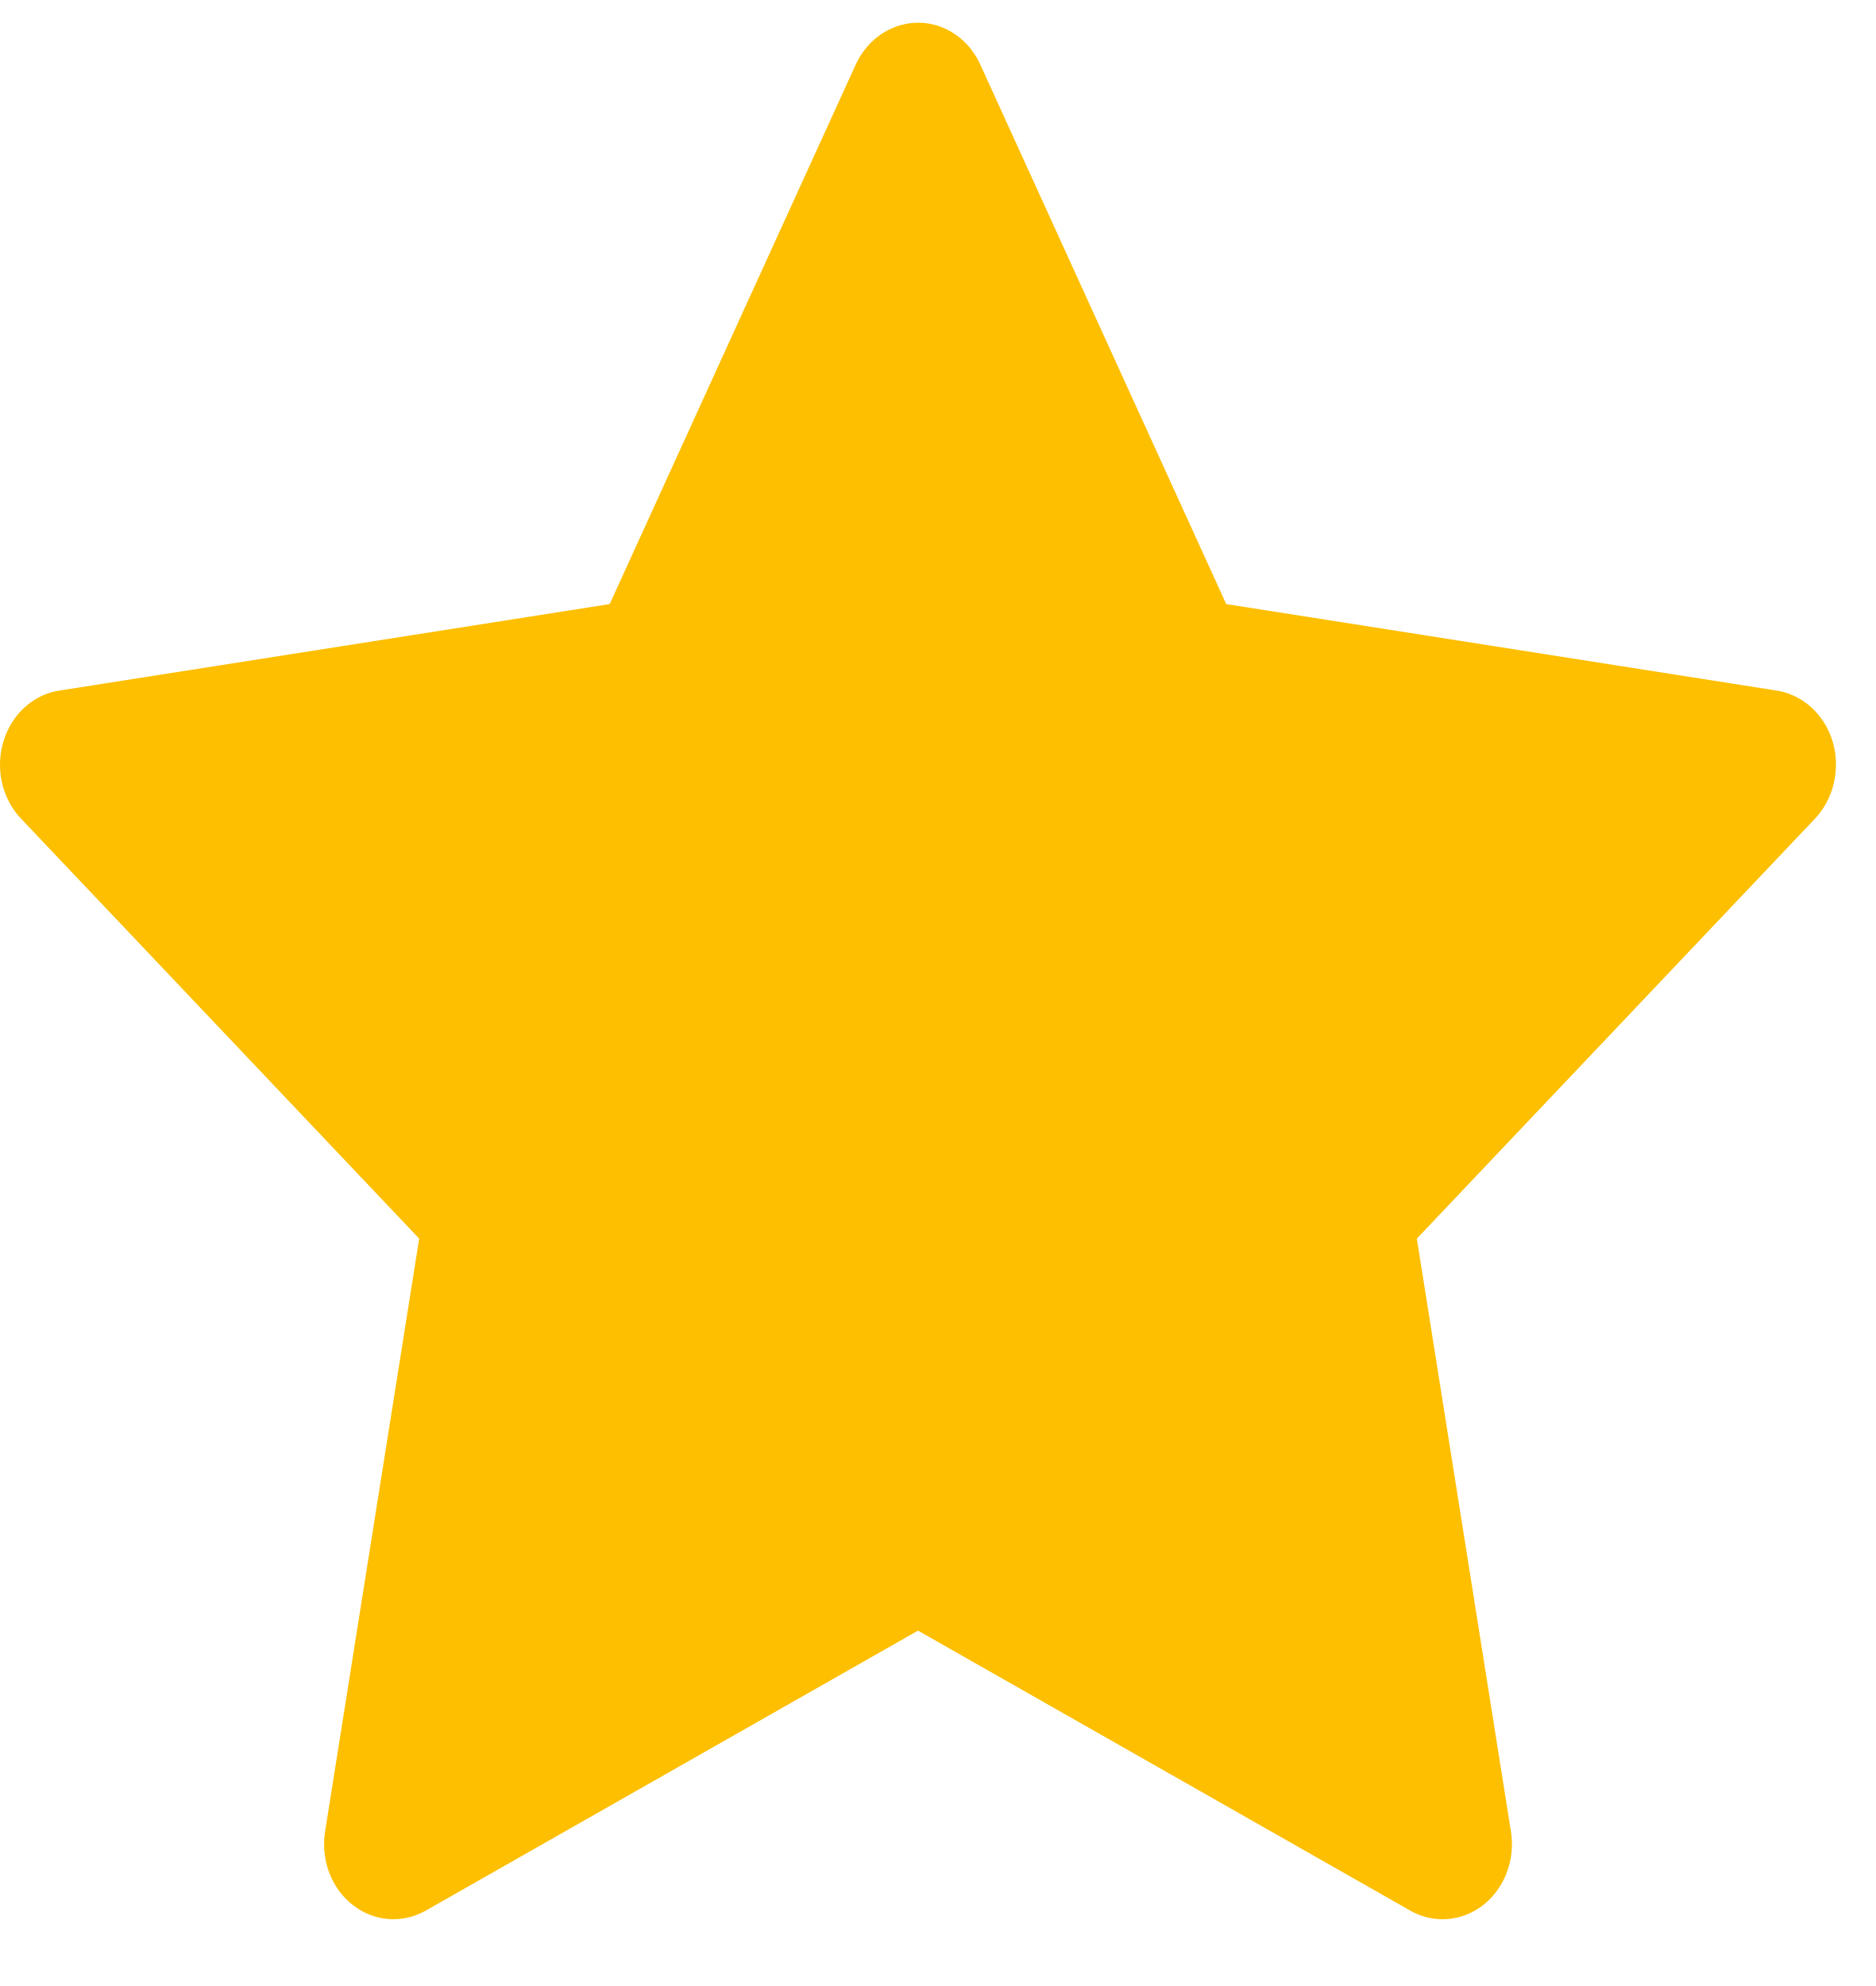
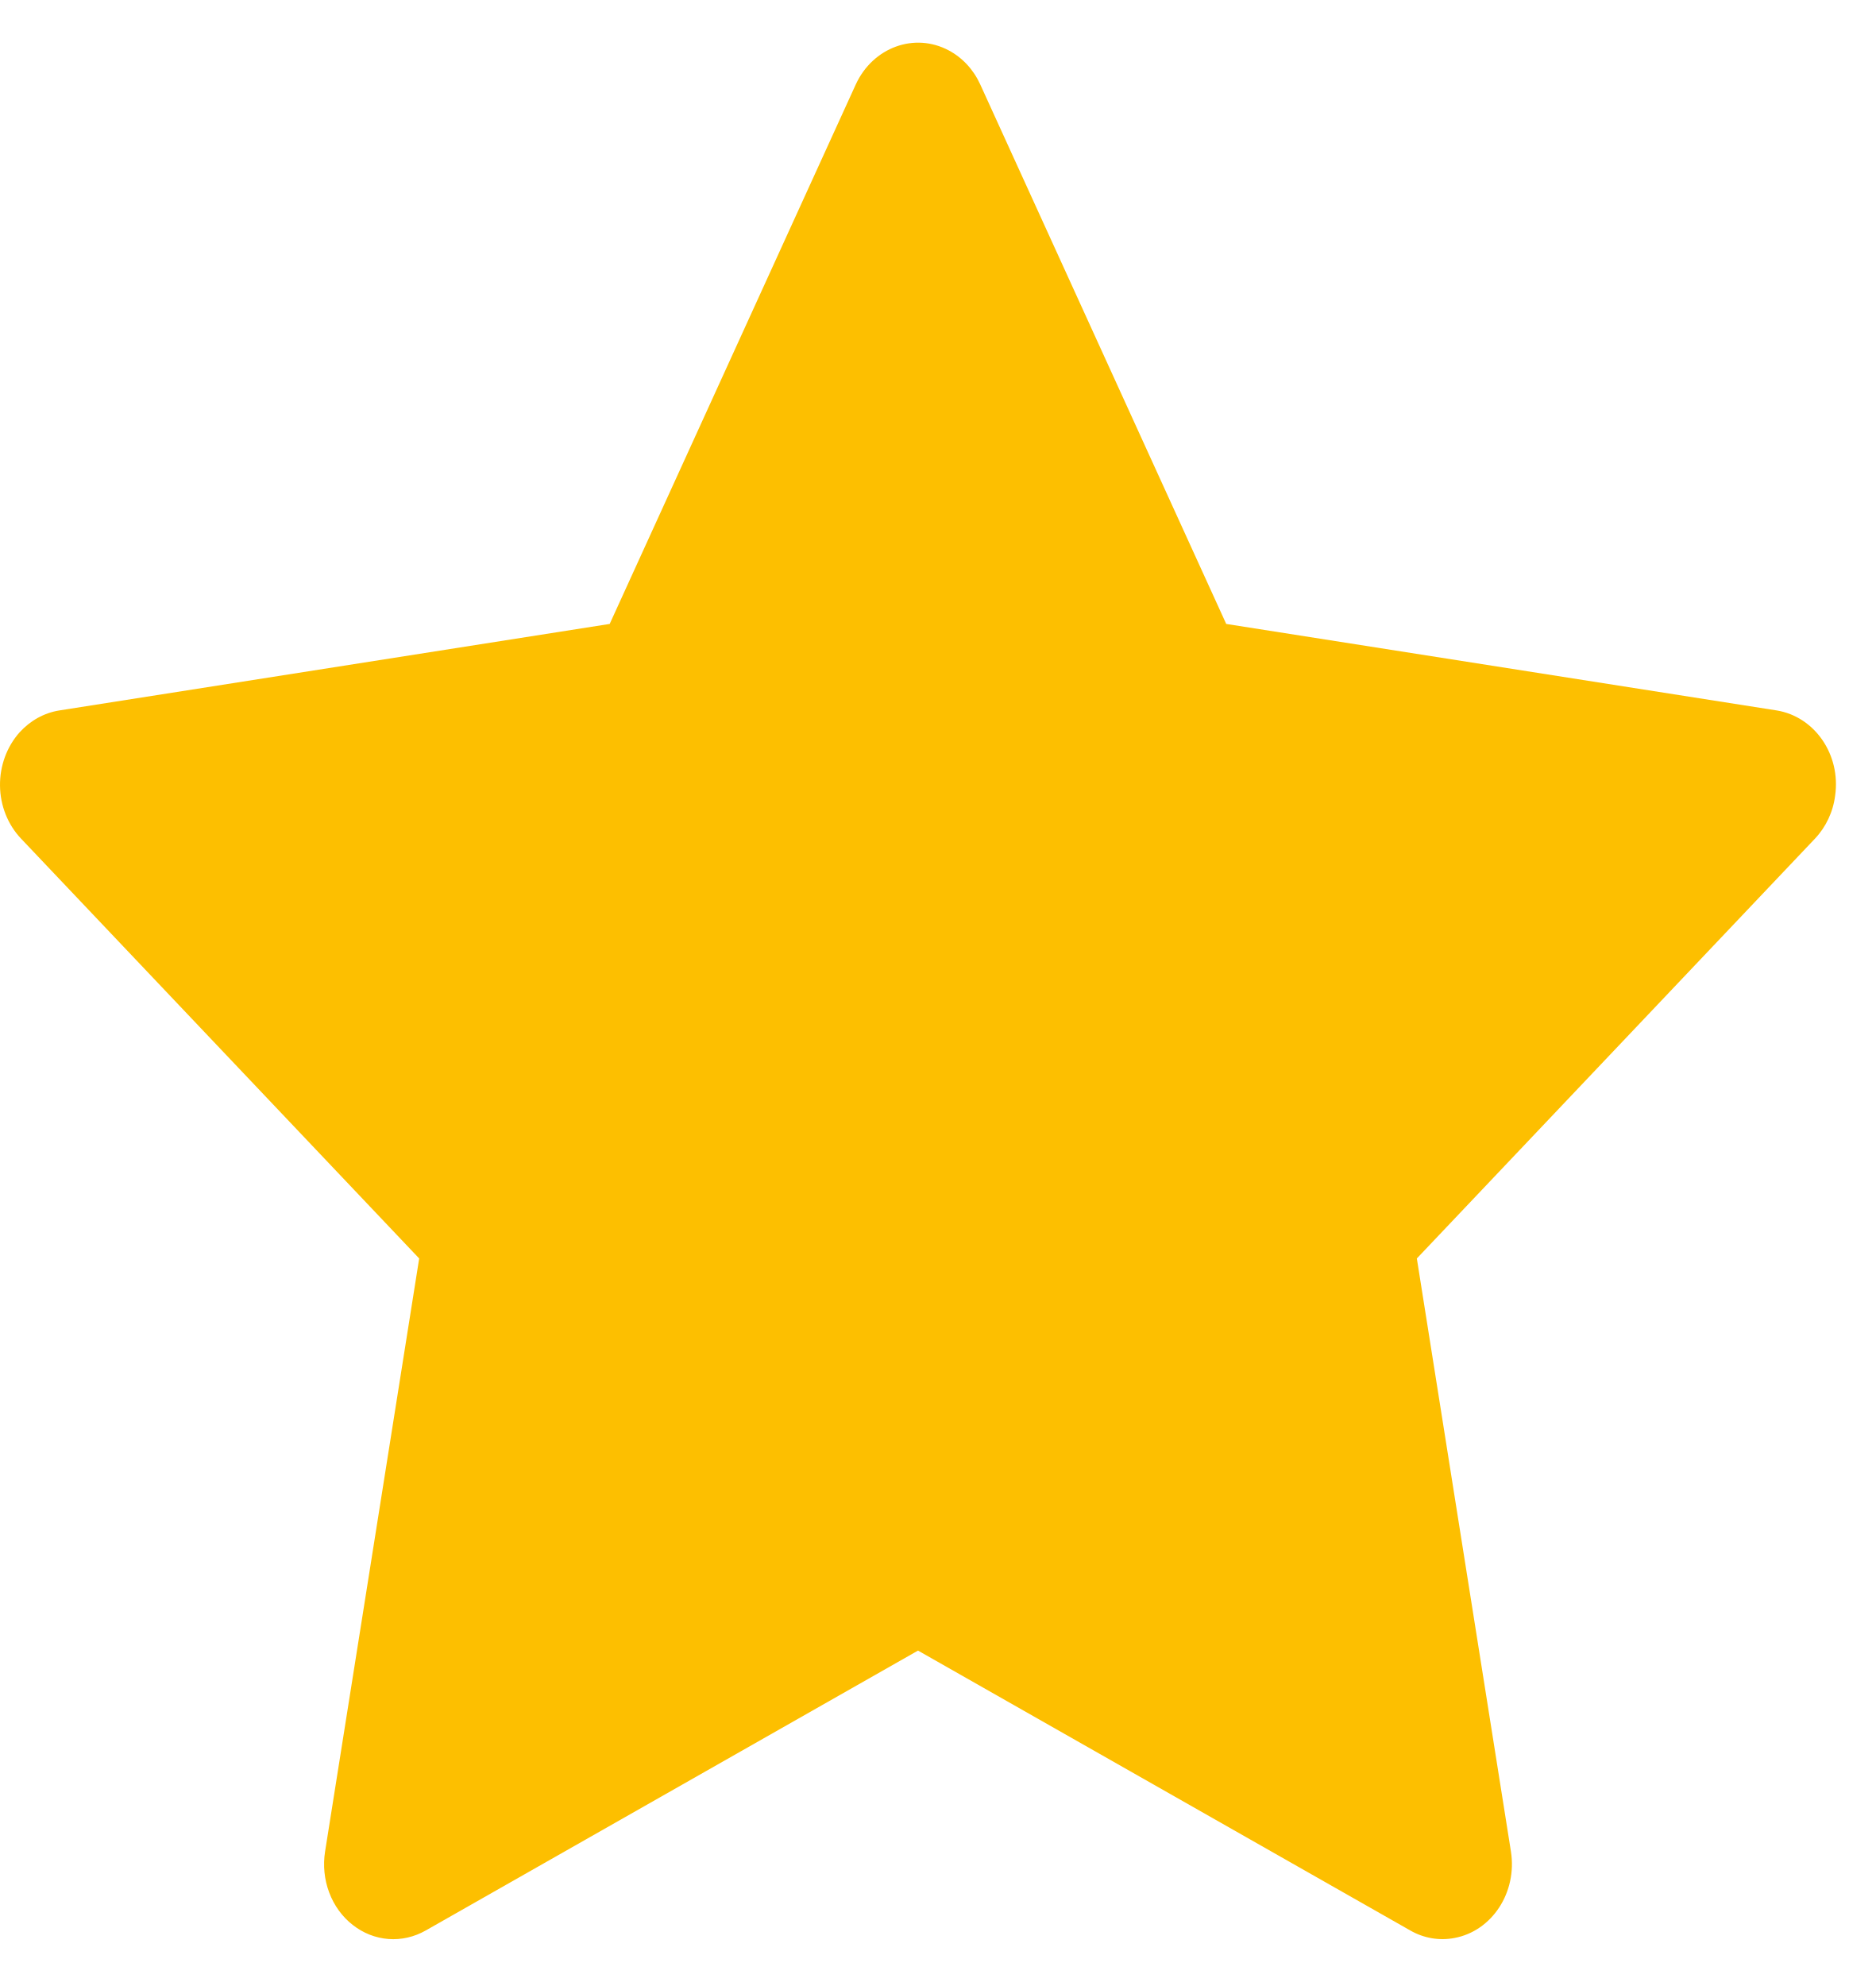
<svg xmlns="http://www.w3.org/2000/svg" width="17" height="18" viewBox="0 0 17 18" fill="none">
-   <path d="M16.106 6.259L11.116 5.475L8.886 0.584C8.825 0.45 8.725 0.342 8.601 0.276C8.29 0.11 7.913 0.249 7.758 0.584L5.527 5.475L0.538 6.259C0.4 6.28 0.275 6.35 0.178 6.456C0.062 6.586 -0.002 6.76 5.53105e-05 6.94C0.002 7.121 0.071 7.293 0.19 7.419L3.8 11.226L2.947 16.6C2.927 16.725 2.94 16.854 2.984 16.971C3.028 17.089 3.102 17.191 3.197 17.265C3.292 17.34 3.404 17.384 3.521 17.393C3.638 17.402 3.755 17.376 3.859 17.317L8.322 14.779L12.785 17.317C12.907 17.387 13.048 17.41 13.184 17.385C13.526 17.321 13.755 16.97 13.697 16.6L12.844 11.226L16.454 7.419C16.552 7.315 16.617 7.179 16.636 7.03C16.689 6.658 16.45 6.314 16.106 6.259V6.259Z" fill="#FDBF00" />
+   <path d="M16.106 6.439L11.116 5.655L8.886 0.765C8.825 0.631 8.725 0.523 8.601 0.457C8.29 0.291 7.913 0.429 7.758 0.765L5.527 5.655L0.538 6.439C0.4 6.461 0.275 6.531 0.178 6.637C0.062 6.767 -0.002 6.941 5.53105e-05 7.121C0.002 7.302 0.071 7.474 0.19 7.6L3.8 11.406L2.947 16.781C2.927 16.906 2.94 17.035 2.984 17.152C3.028 17.27 3.102 17.372 3.197 17.446C3.292 17.521 3.404 17.565 3.521 17.574C3.638 17.583 3.755 17.556 3.859 17.497L8.322 14.96L12.785 17.497C12.907 17.567 13.048 17.591 13.184 17.565C13.526 17.502 13.755 17.151 13.697 16.781L12.844 11.406L16.454 7.6C16.552 7.496 16.617 7.36 16.636 7.211C16.689 6.839 16.45 6.495 16.106 6.439V6.439Z" fill="#FDBF00" />
</svg>
